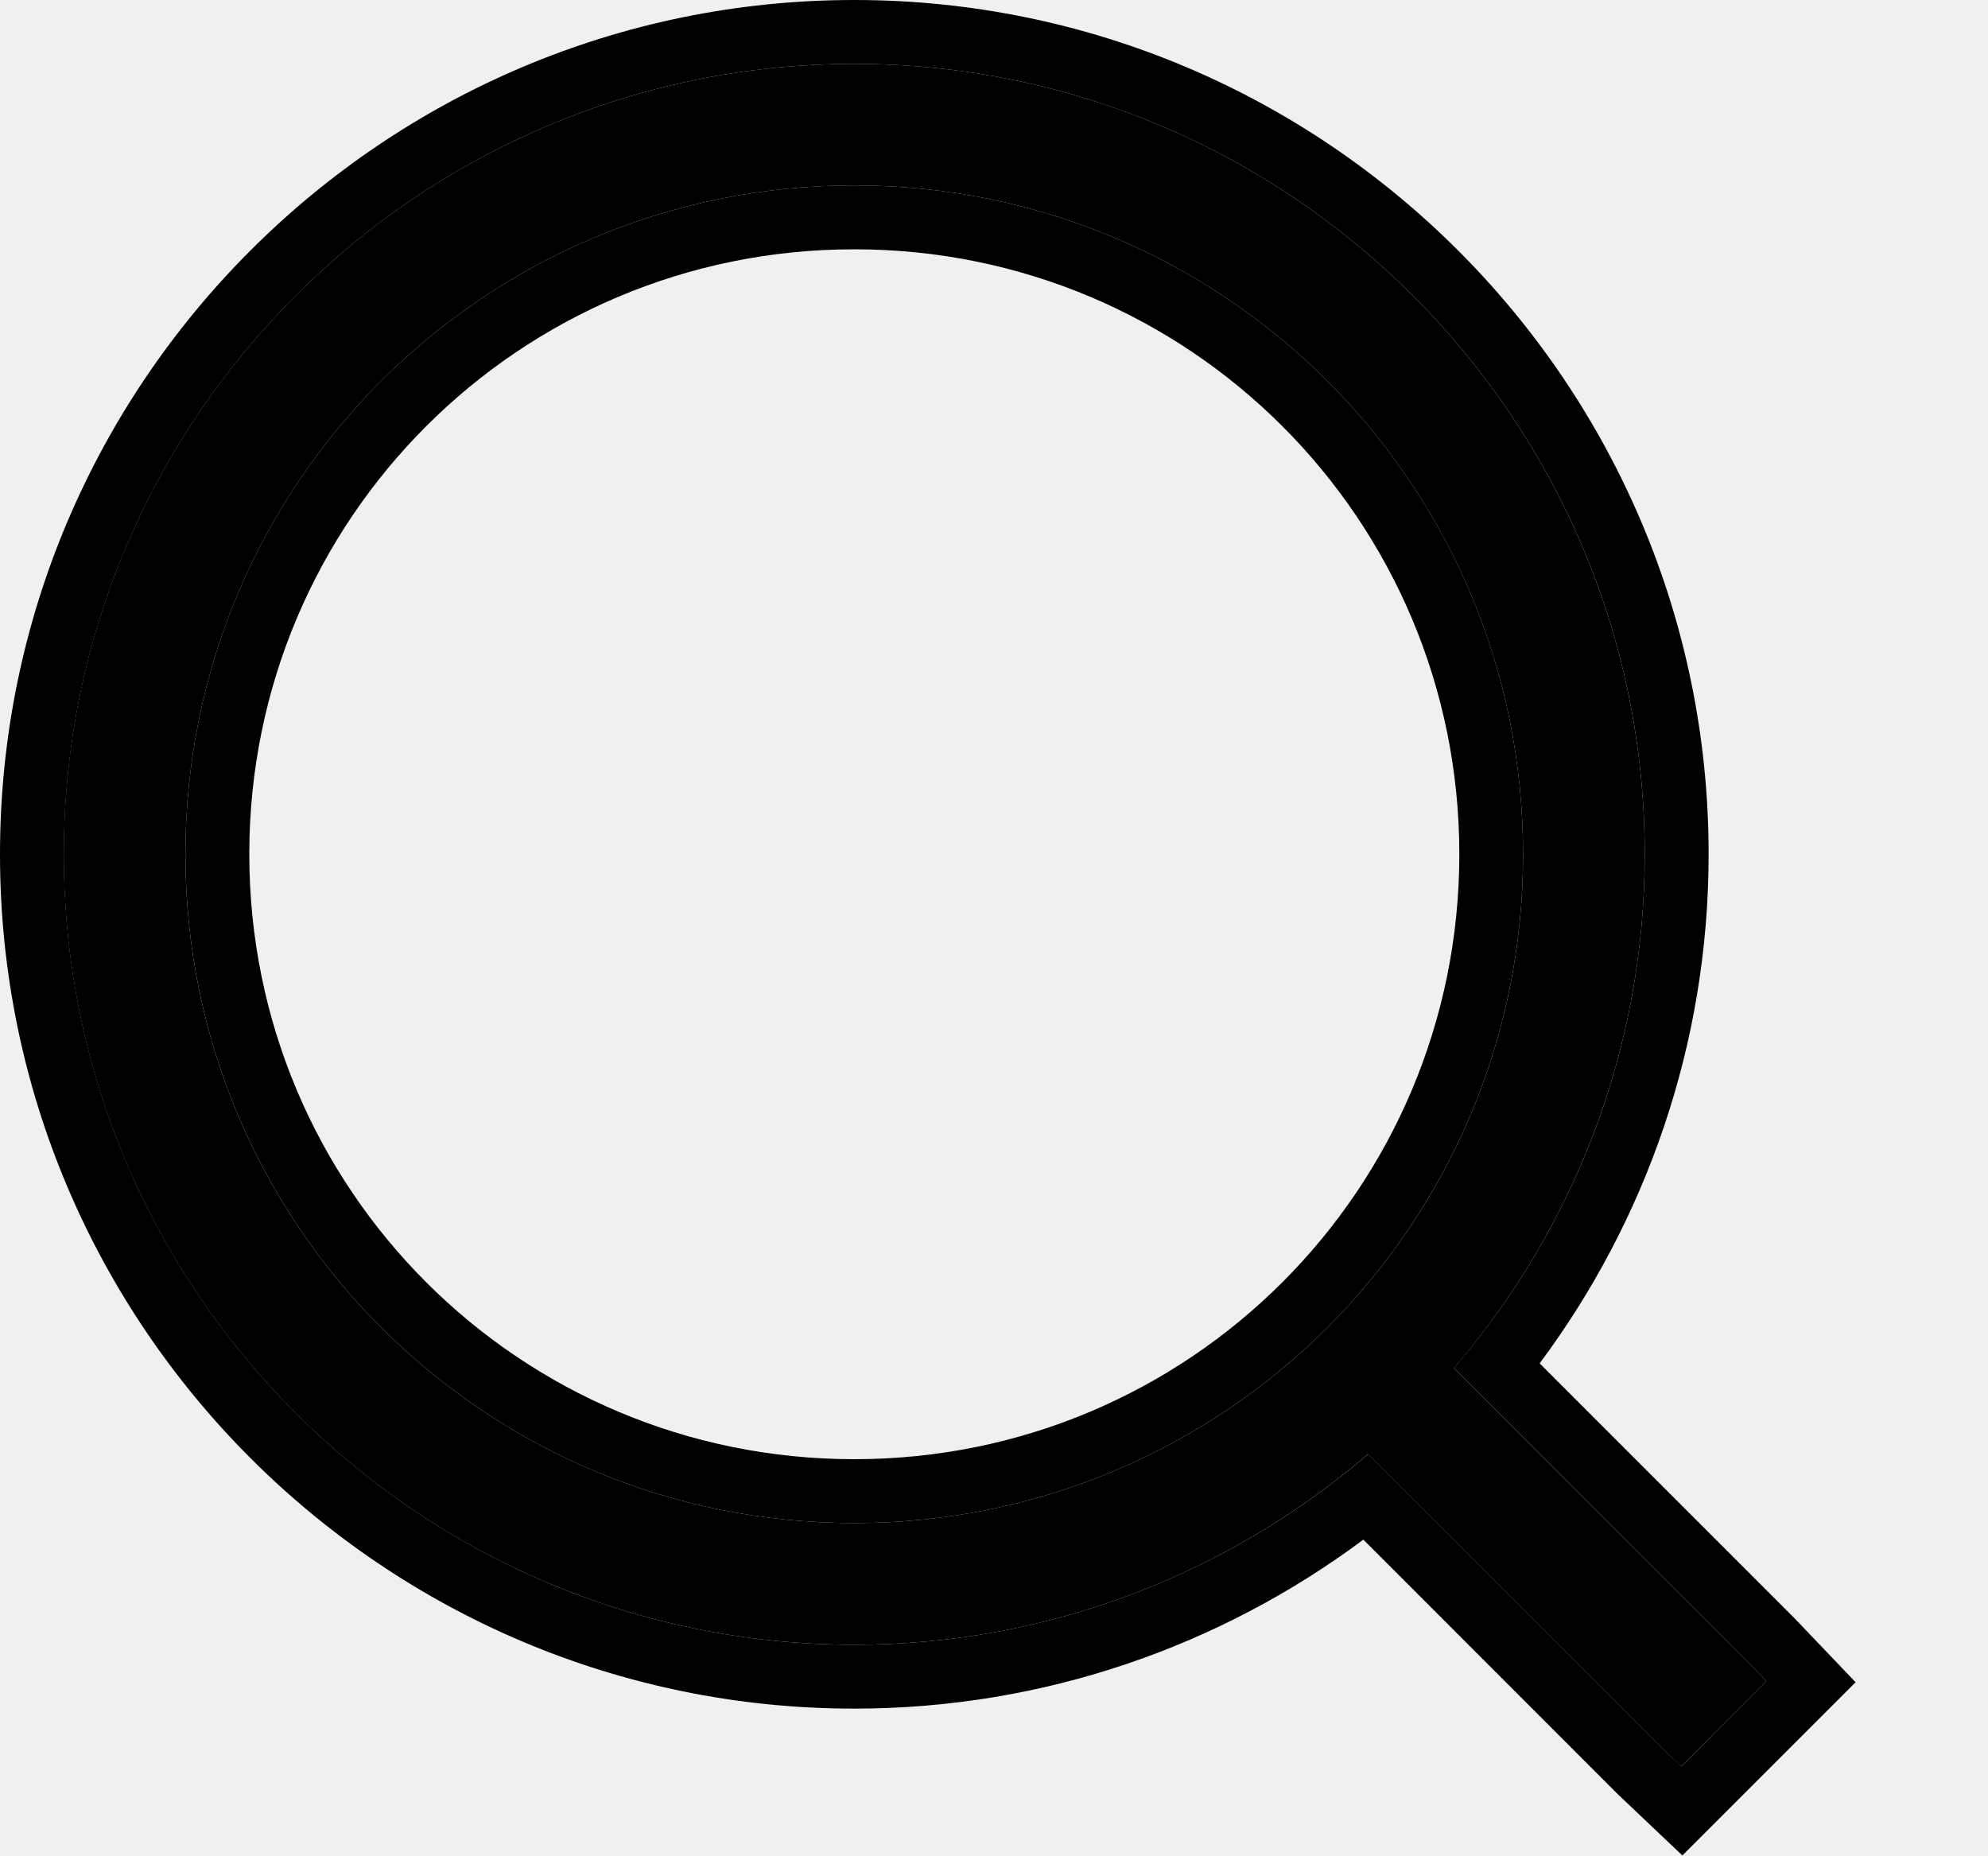
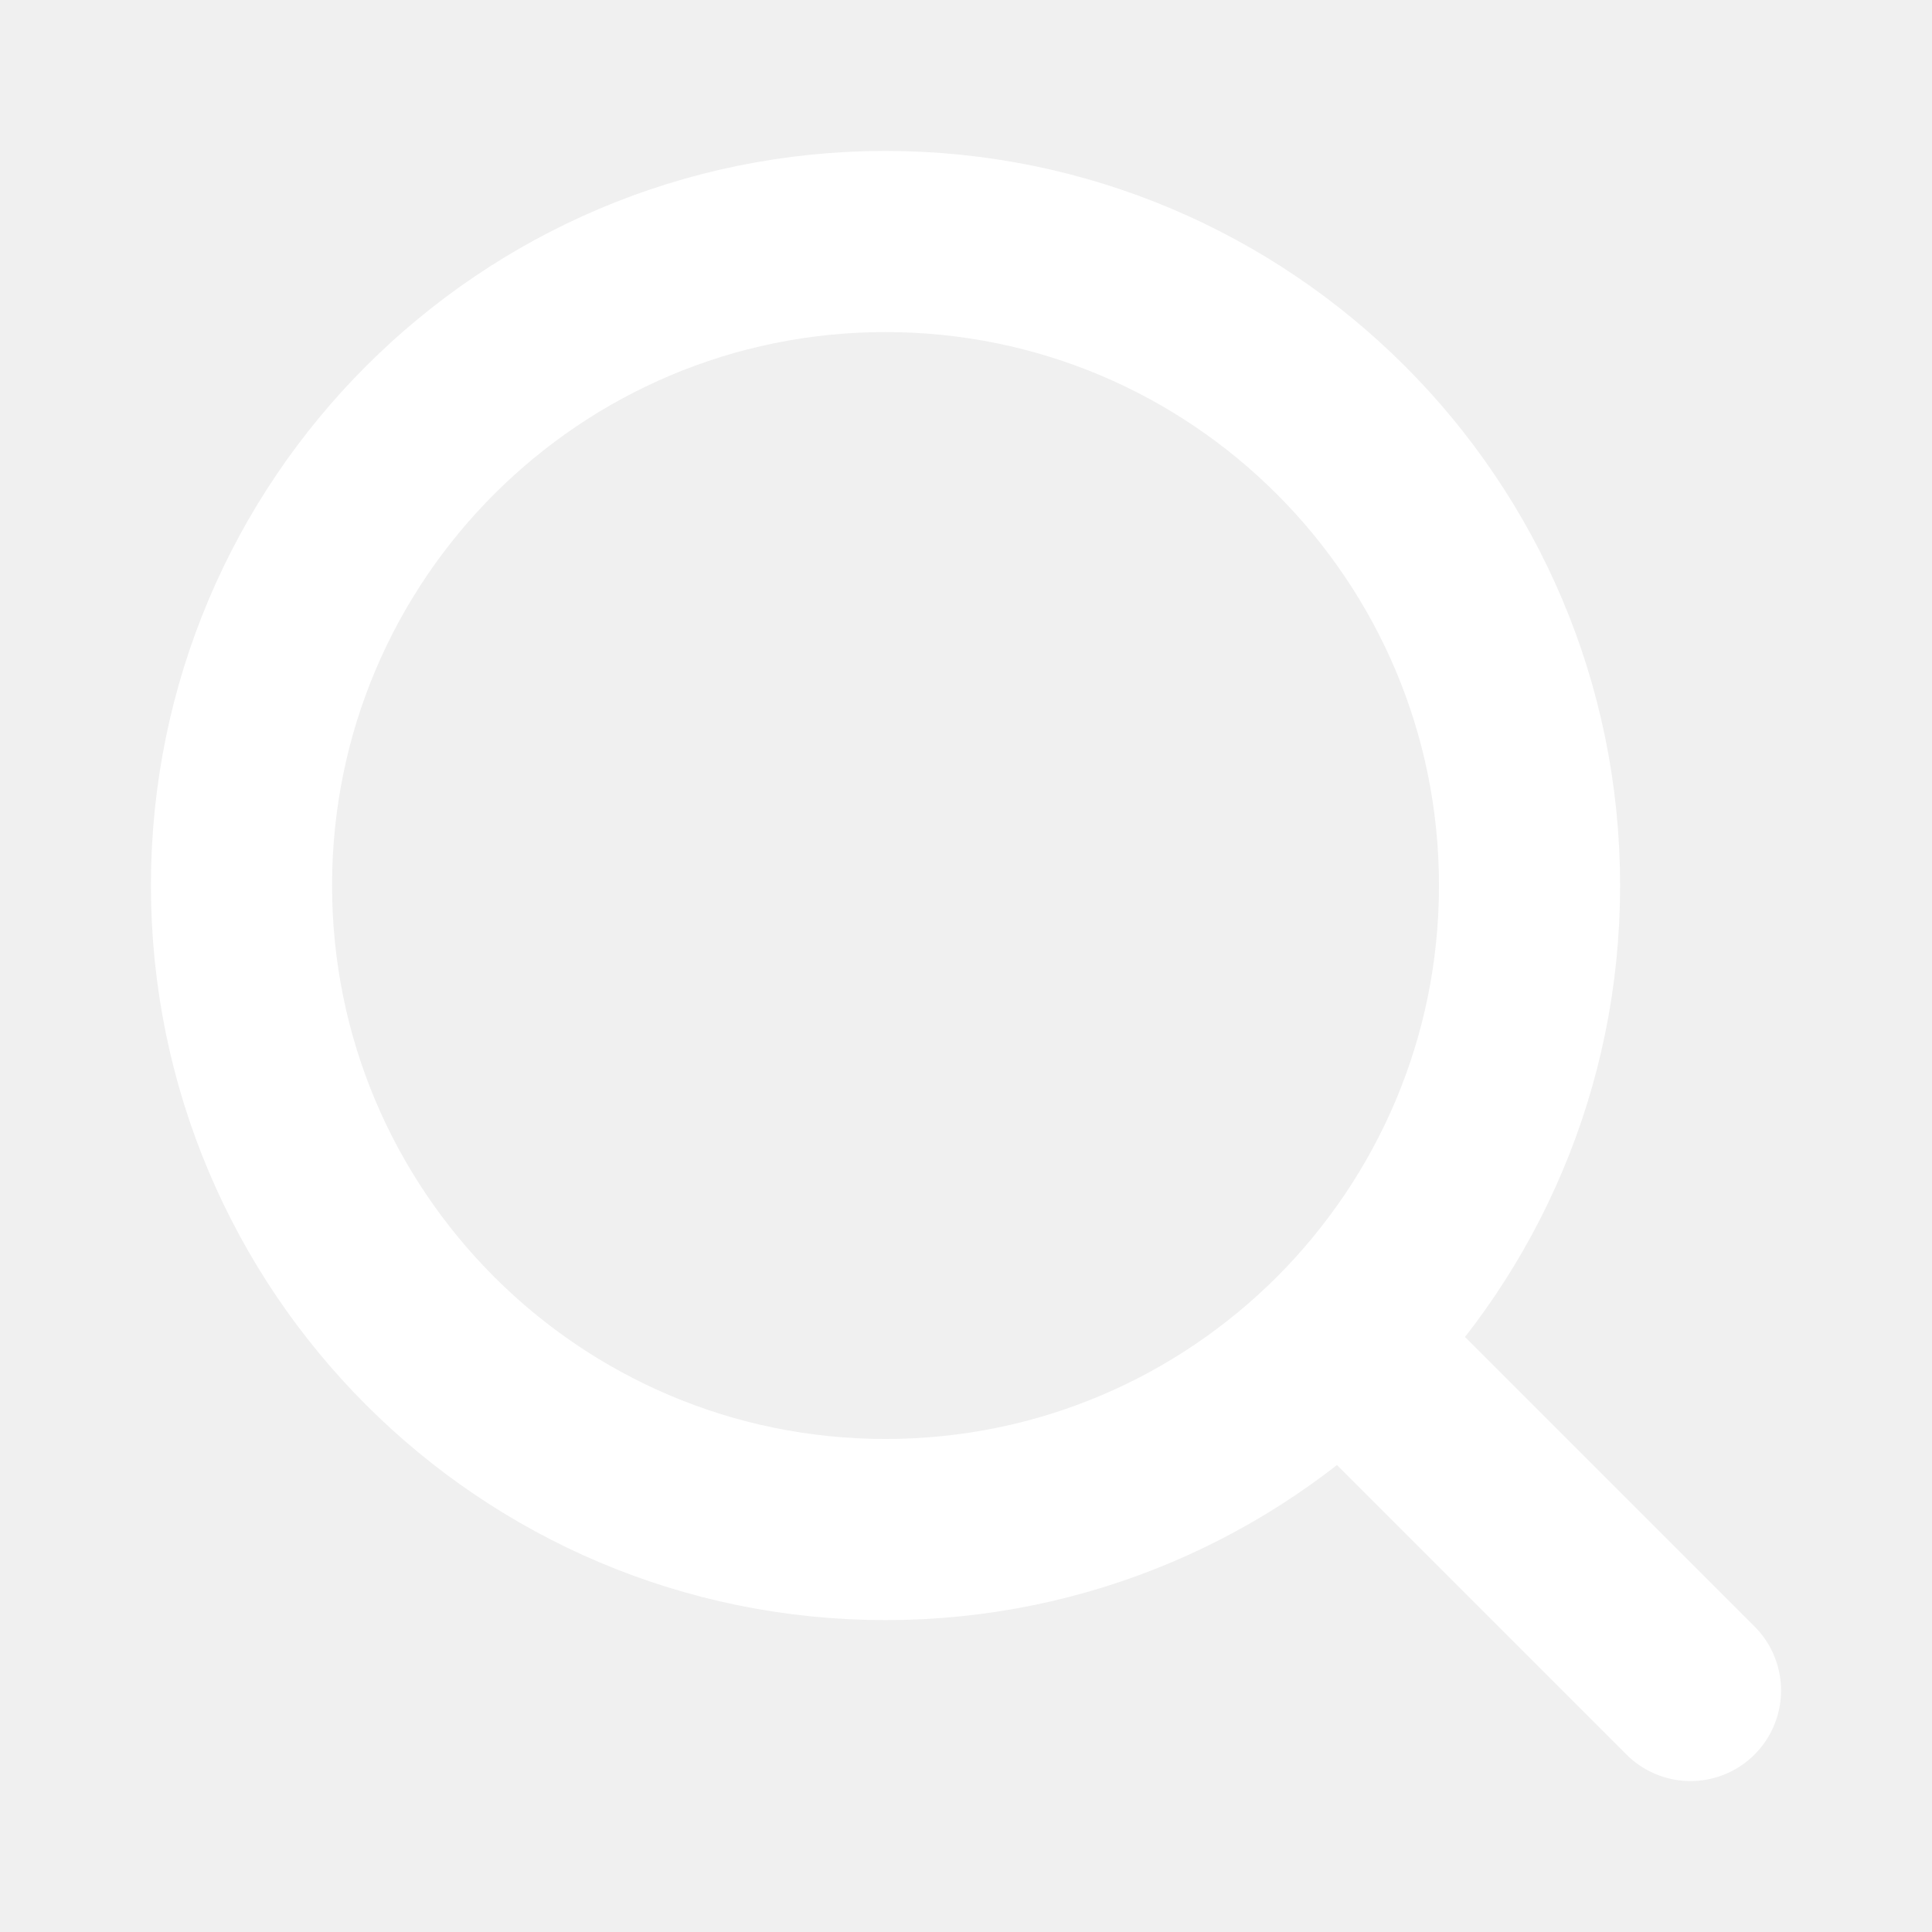
- <svg xmlns="http://www.w3.org/2000/svg" width="15" height="14" viewBox="0 0 15 14" fill="currentColor">
-   <path d="M6.446 0.482C3.157 0.482 0.481 3.157 0.481 6.446C0.481 9.735 3.157 12.41 6.446 12.41C7.925 12.41 9.279 11.867 10.322 10.972L12.544 13.194L12.685 13.328L13.328 12.685L13.193 12.544L10.971 10.323C11.866 9.279 12.41 7.925 12.41 6.446C12.41 3.157 9.734 0.482 6.446 0.482ZM6.446 1.399C9.238 1.399 11.492 3.653 11.492 6.446C11.492 9.238 9.238 11.492 6.446 11.492C3.653 11.492 1.399 9.238 1.399 6.446C1.399 3.653 3.653 1.399 6.446 1.399Z" />
-   <path fill-rule="evenodd" clip-rule="evenodd" d="M12.544 13.193L10.323 10.972C9.279 11.867 7.925 12.41 6.446 12.41C3.157 12.41 0.482 9.734 0.482 6.446C0.482 3.157 3.157 0.482 6.446 0.482C9.734 0.482 12.41 3.157 12.41 6.445C12.41 7.925 11.867 9.279 10.971 10.322L13.193 12.544L13.328 12.685L12.686 13.328L12.544 13.193ZM11.617 10.287C12.416 9.214 12.892 7.884 12.892 6.445C12.892 2.891 10 0 6.446 0C2.891 0 0 2.891 0 6.446C0 10 2.891 12.892 6.446 12.892C7.884 12.892 9.214 12.416 10.287 11.617L12.208 13.539L12.694 14L14.001 12.693L13.541 12.211L11.617 10.287ZM11.011 6.445C11.011 3.919 8.972 1.881 6.446 1.881C3.919 1.881 1.881 3.919 1.881 6.445C1.881 8.972 3.919 11.01 6.446 11.01C8.972 11.01 11.011 8.972 11.011 6.445ZM11.492 6.445C11.492 3.653 9.238 1.399 6.446 1.399C3.653 1.399 1.399 3.653 1.399 6.445C1.399 9.238 3.653 11.492 6.446 11.492C9.238 11.492 11.492 9.238 11.492 6.445Z" />
+ <svg xmlns="http://www.w3.org/2000/svg" width="16" height="16" viewBox="0 0 16 16" fill="none">
+   <path d="M14 14L11.105 11.105M11.105 11.105C12.07 10.139 12.667 8.806 12.667 7.333C12.667 4.388 10.279 2 7.333 2C4.388 2 2 4.388 2 7.333C2 10.279 4.388 12.667 7.333 12.667C8.806 12.667 10.139 12.07 11.105 11.105Z" stroke="white" stroke-width="1.5" stroke-linecap="round" stroke-linejoin="round" />
</svg>
